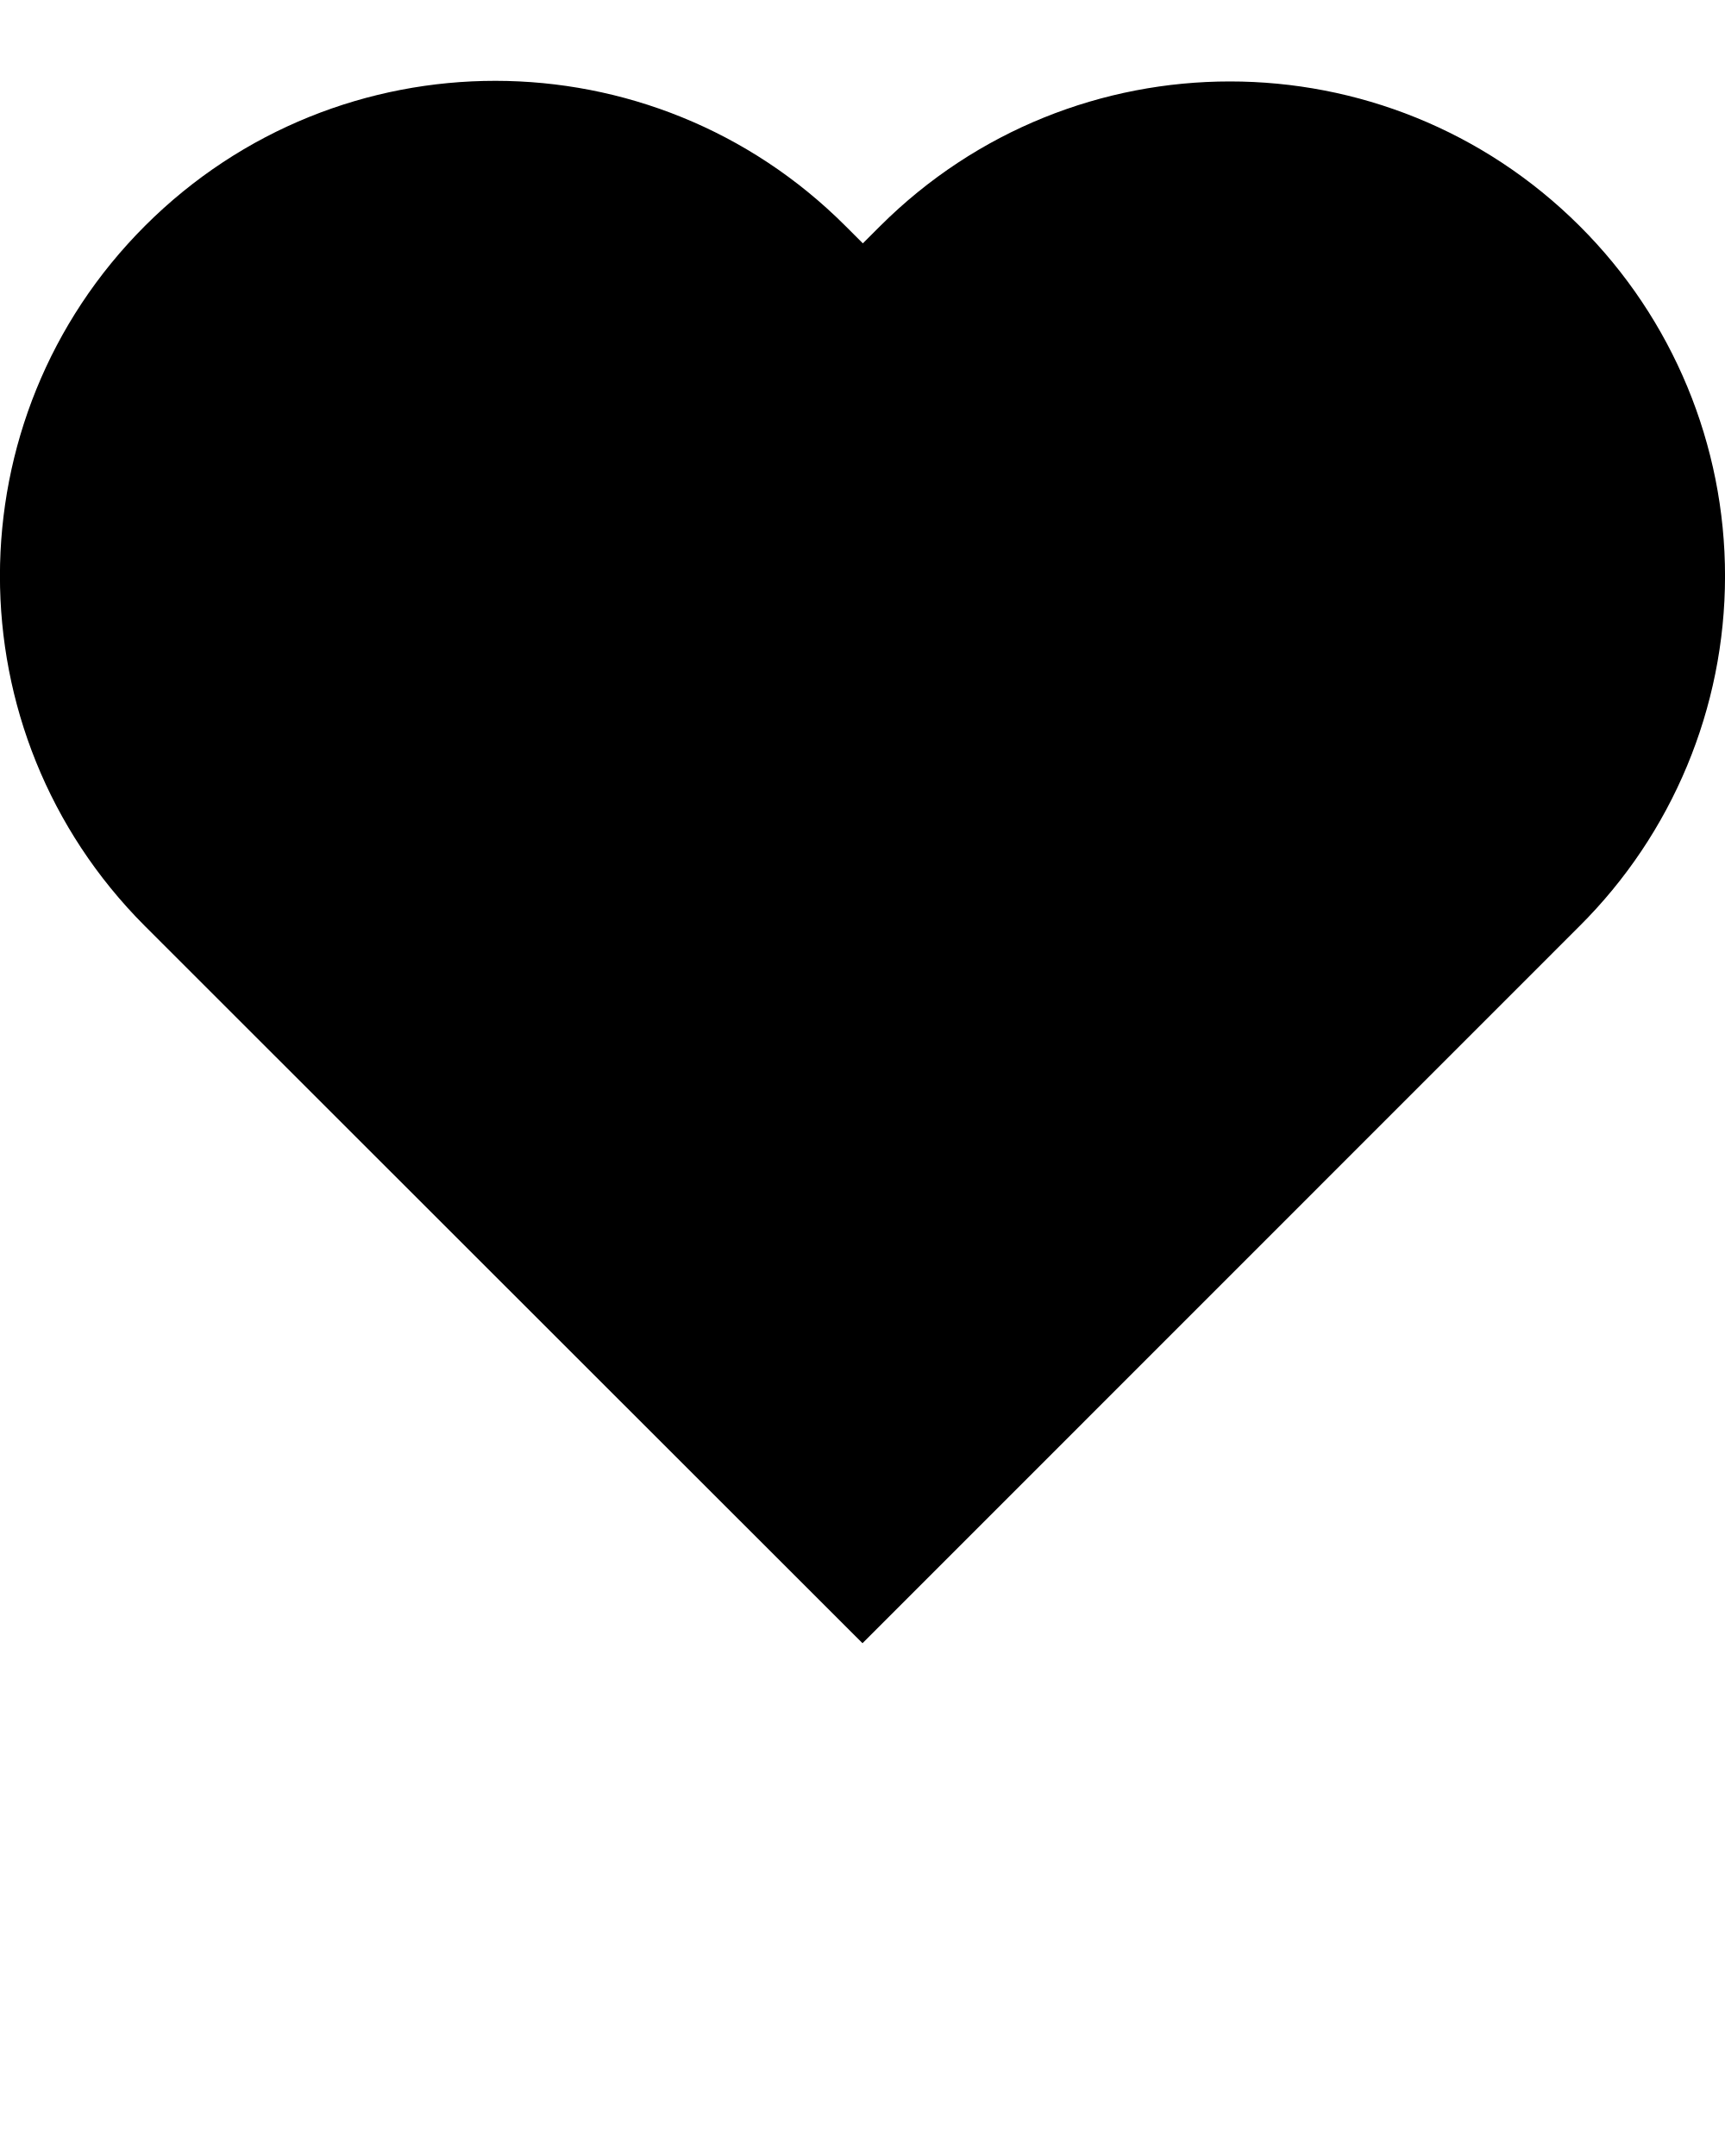
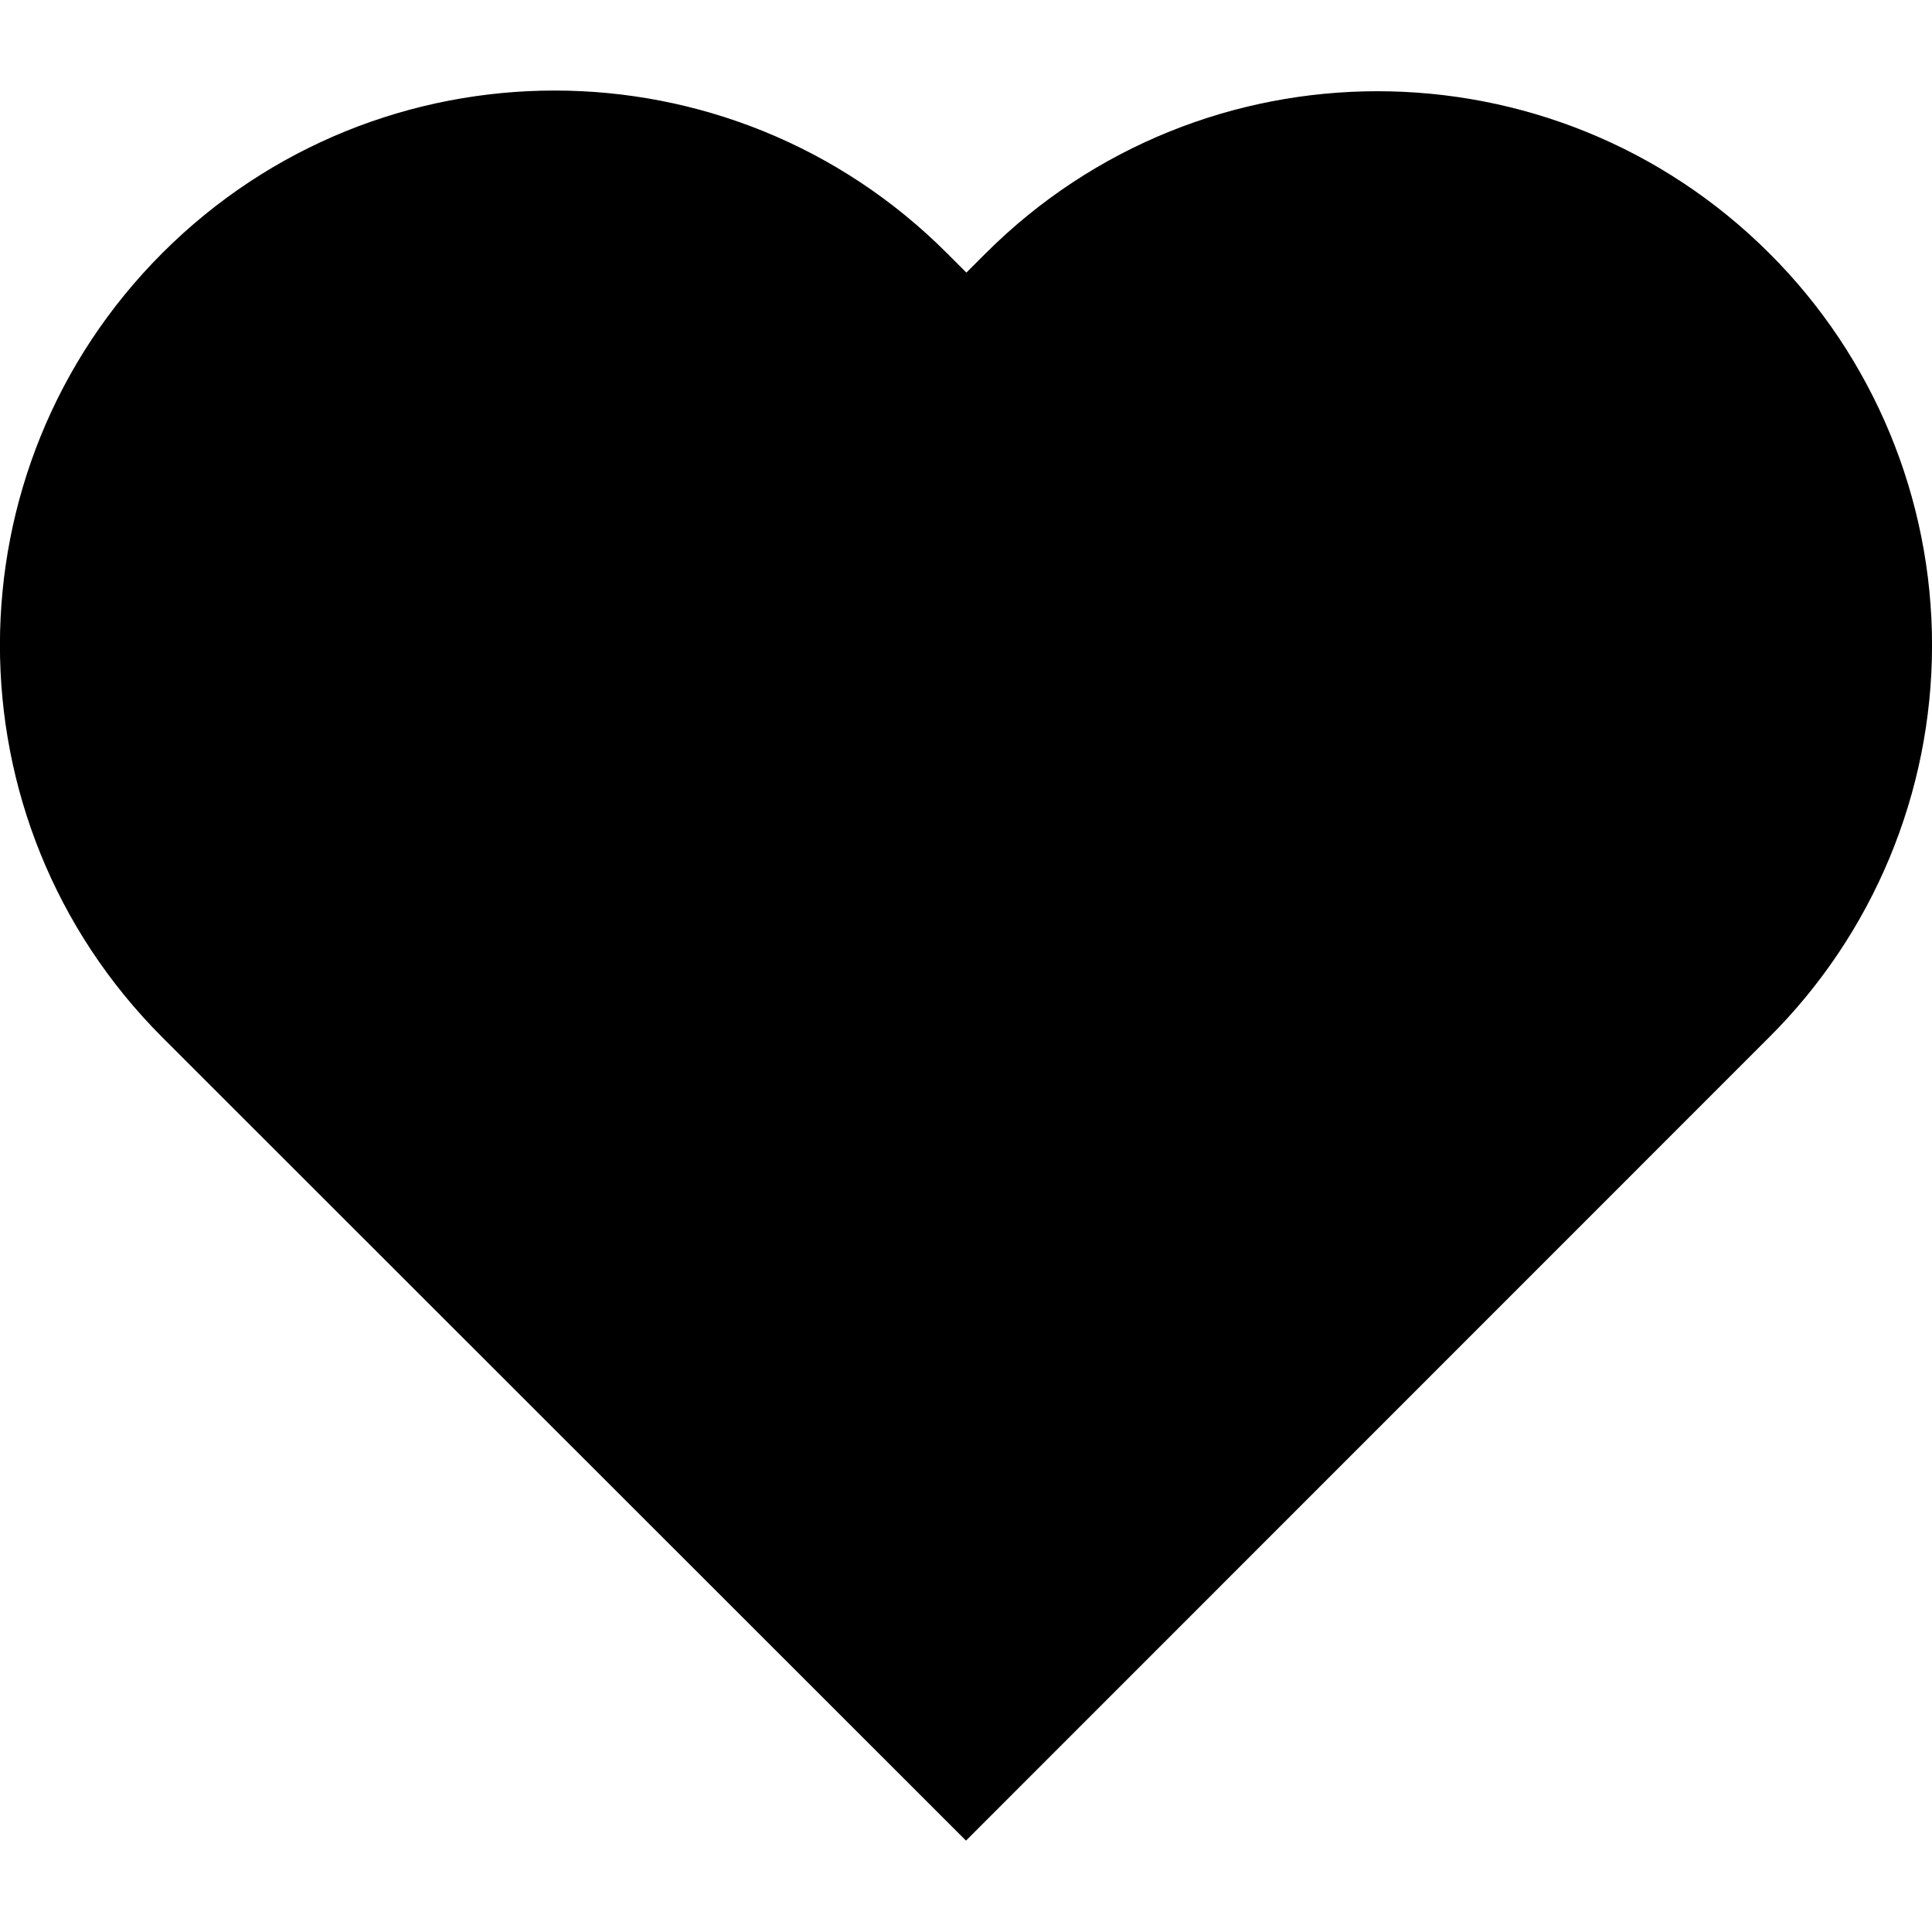
- <svg xmlns="http://www.w3.org/2000/svg" viewBox="0 0 100 125" x="0px" y="0px">
+ <svg xmlns="http://www.w3.org/2000/svg" viewBox="0 0 100 100" x="0px" y="0px">
  <path d="M91.58,13.11a28.71,28.71,0,0,0-40.56,0l-1,1-1-1A28.68,28.68,0,0,0,8.39,53.68l1,1L50,95.27,90.55,54.71l1-1A28.64,28.64,0,0,0,91.58,13.11Z" />
</svg>
